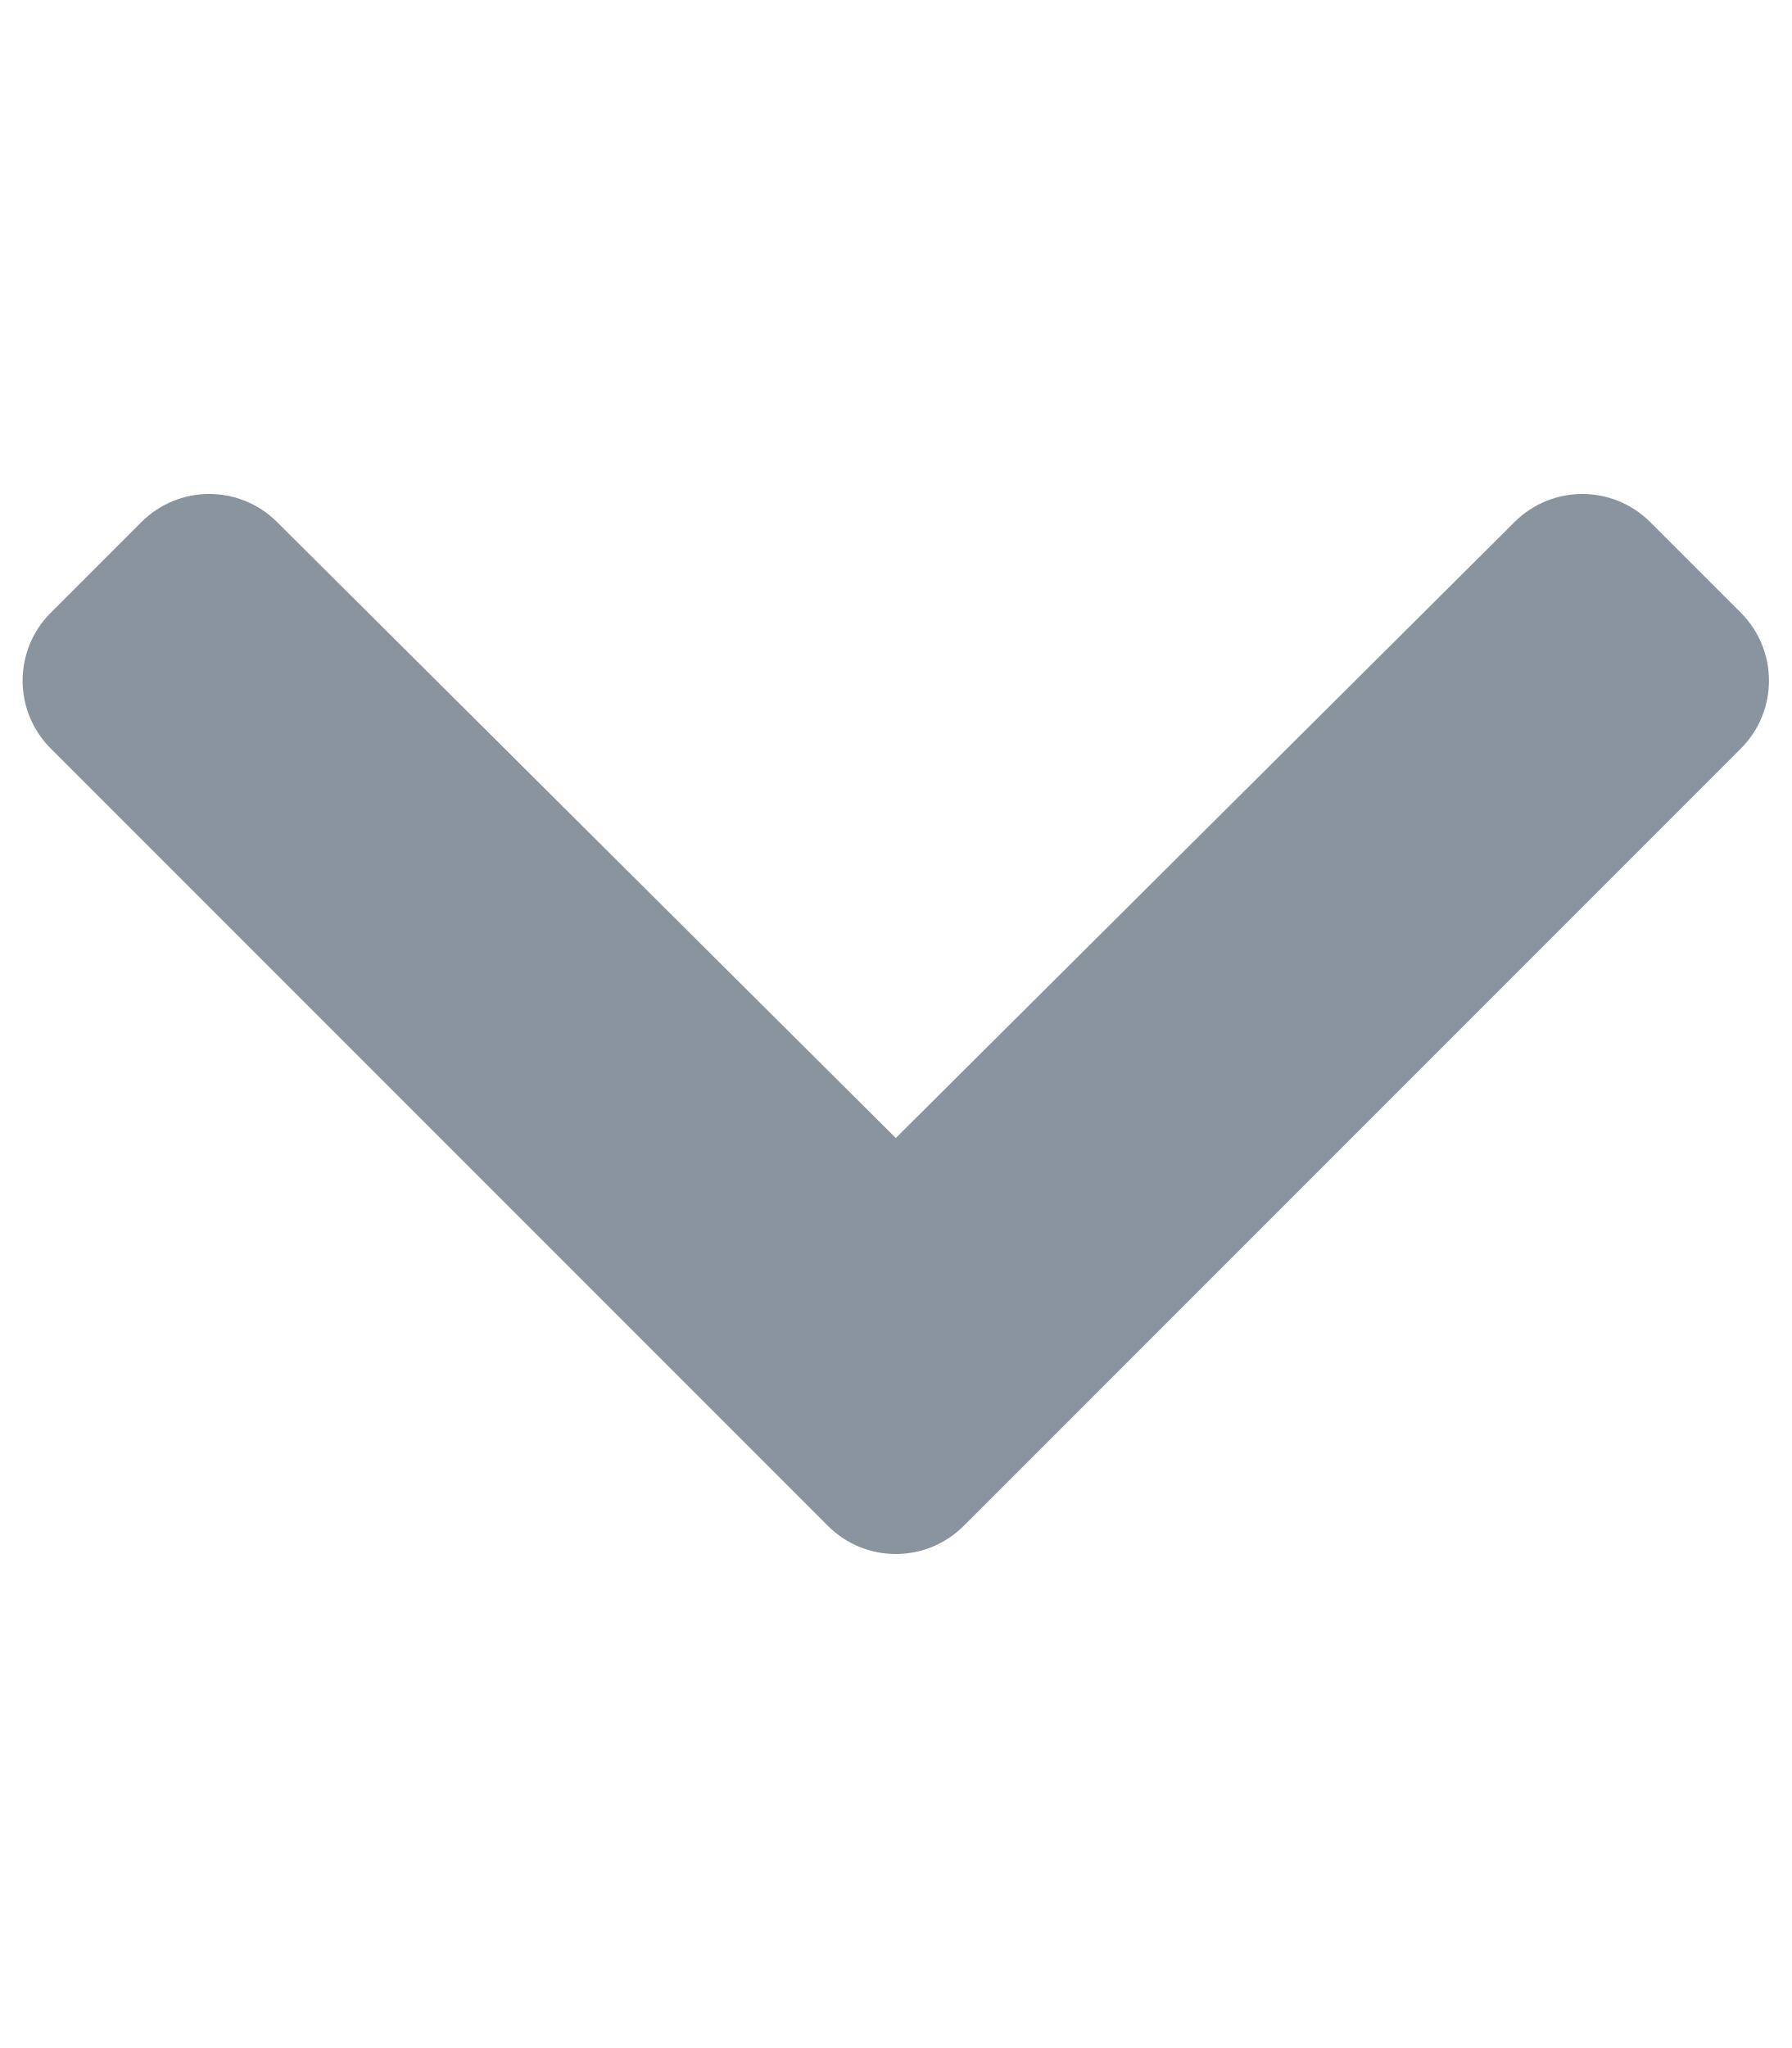
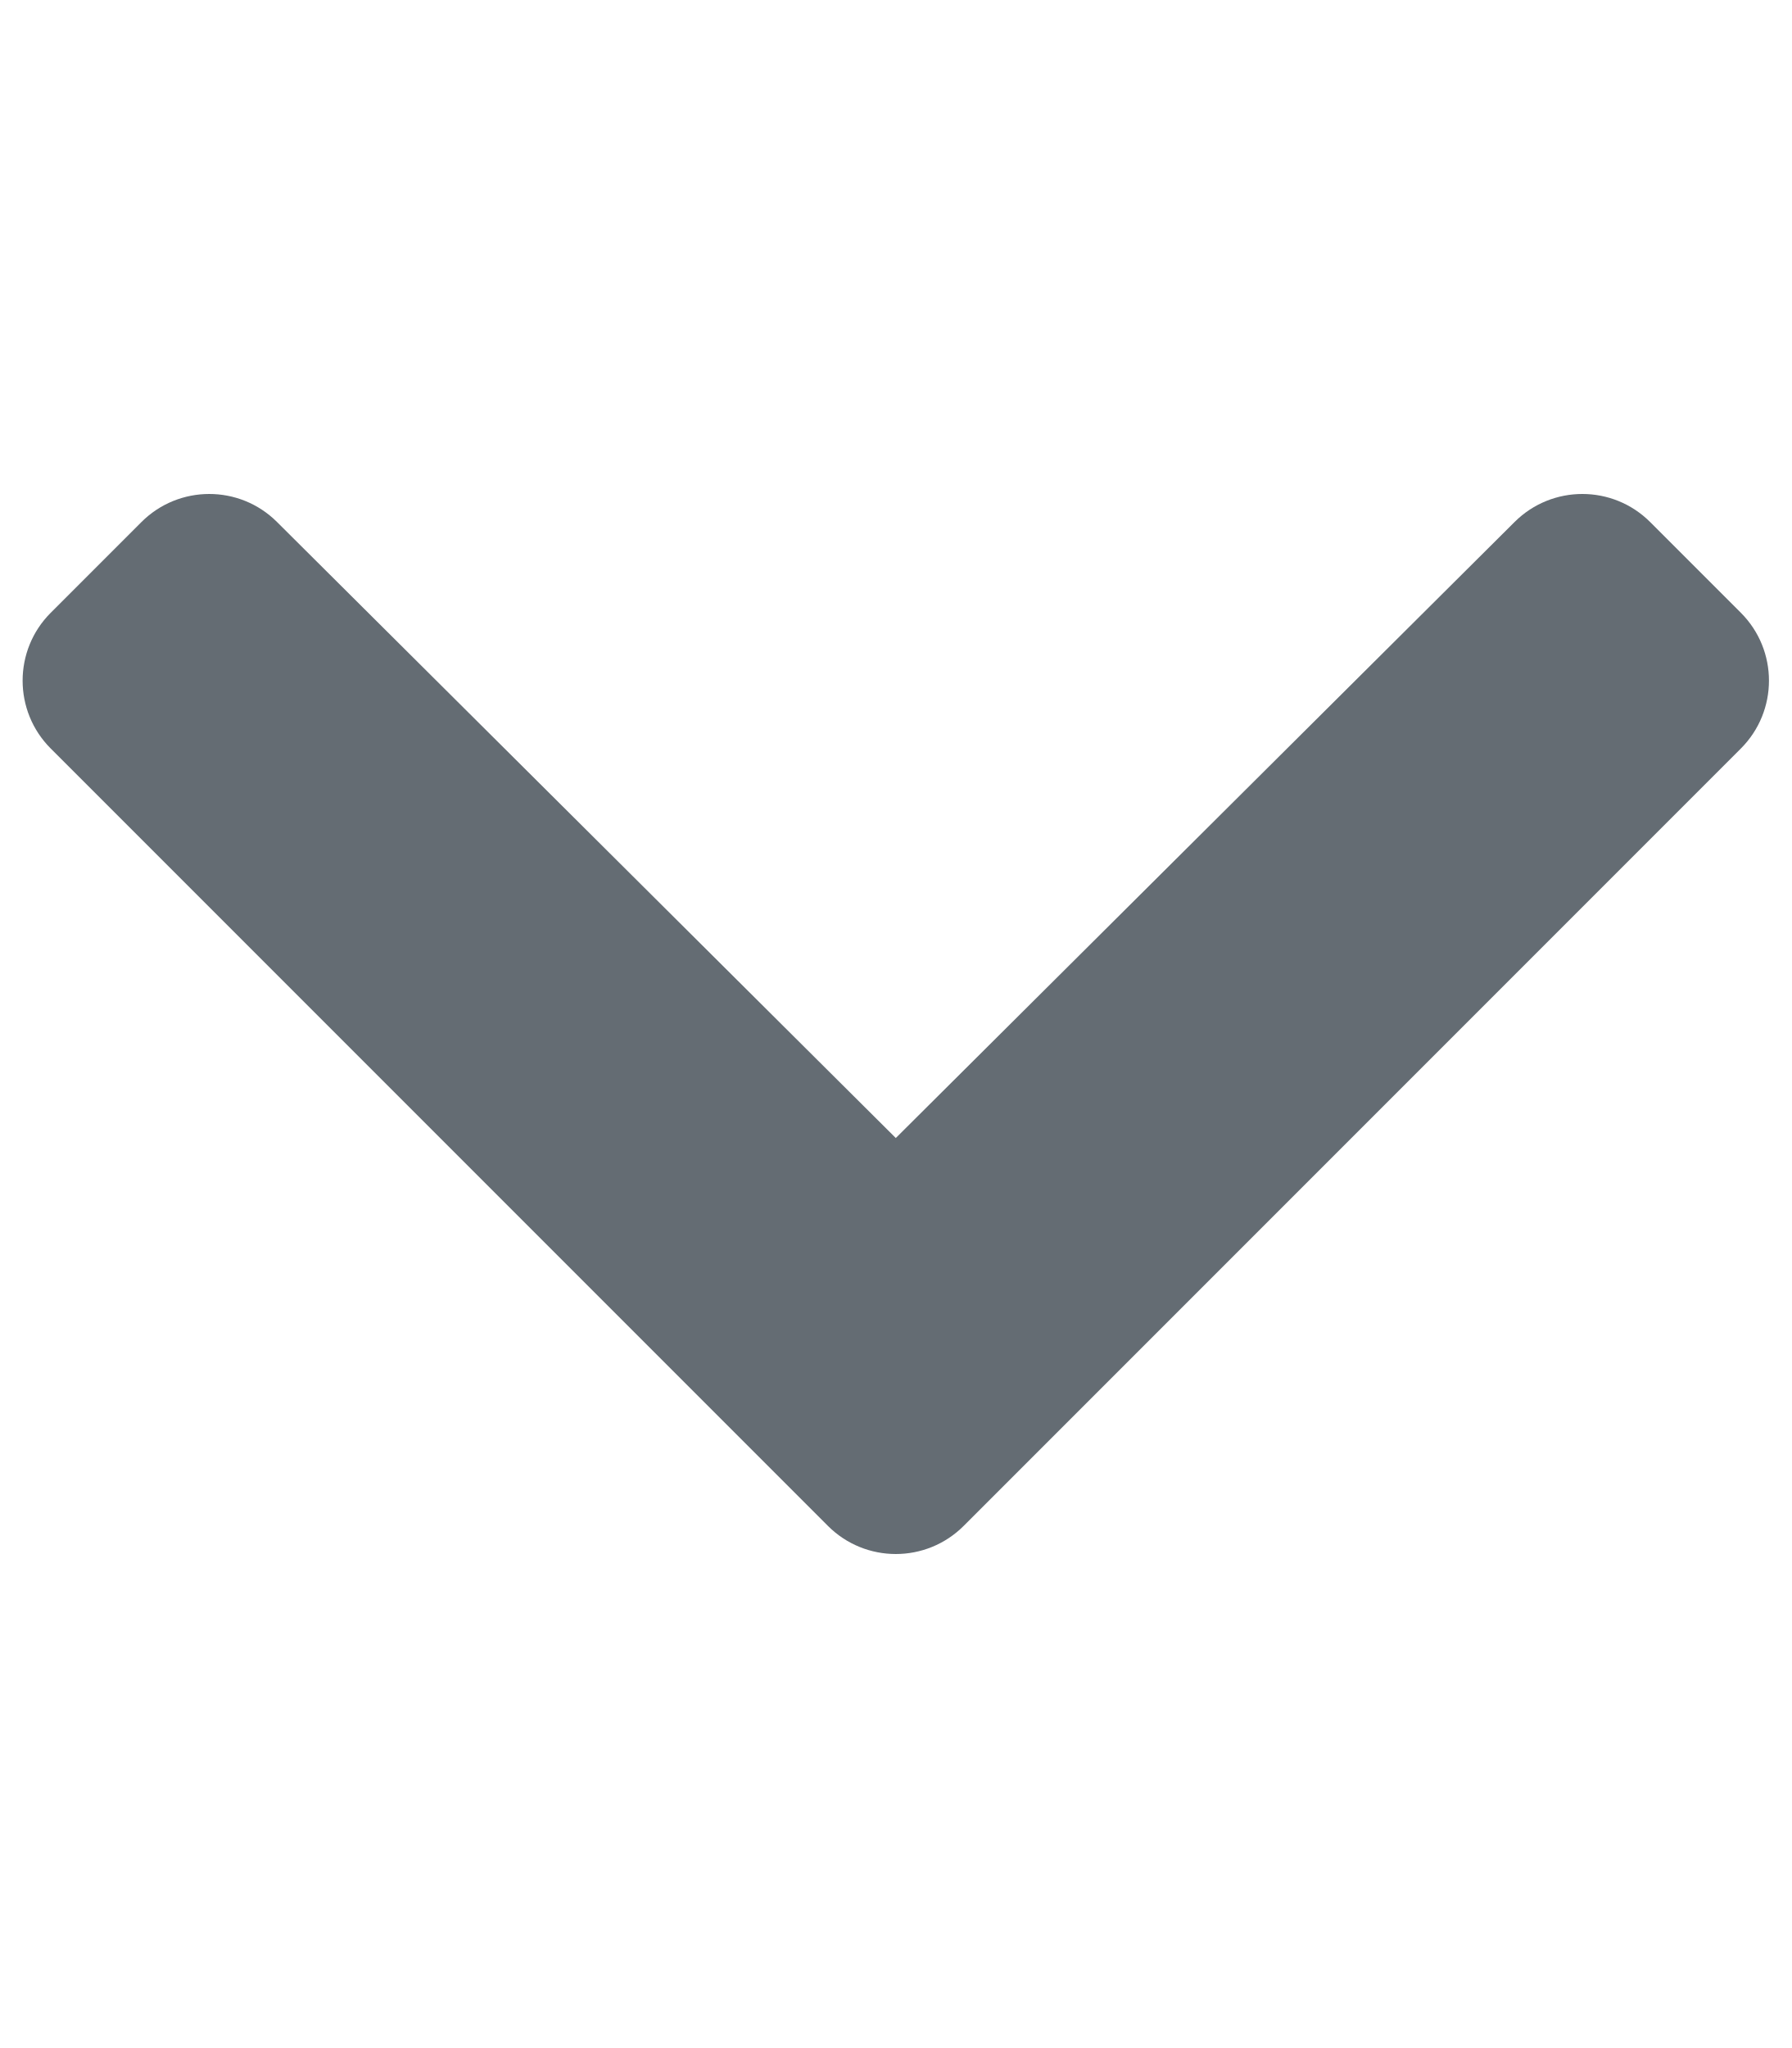
<svg xmlns="http://www.w3.org/2000/svg" aria-hidden="true" data-prefix="fas" data-icon="chevron-down" class="svg-inline--fa fa-chevron-down fa-w-14" role="img" viewBox="0 0 448 512">
-   <path fill="#8a949e" d="M207.029 381.476L12.686 187.132c-9.373-9.373-9.373-24.569 0-33.941l22.667-22.667c9.357-9.357 24.522-9.375 33.901-.04L224 284.505l154.745-154.021c9.379-9.335 24.544-9.317 33.901.04l22.667 22.667c9.373 9.373 9.373 24.569 0 33.941L240.971 381.476c-9.373 9.372-24.569 9.372-33.942 0z" />
+   <path fill="#646c73" d="M207.029 381.476L12.686 187.132c-9.373-9.373-9.373-24.569 0-33.941l22.667-22.667c9.357-9.357 24.522-9.375 33.901-.04L224 284.505l154.745-154.021c9.379-9.335 24.544-9.317 33.901.04l22.667 22.667c9.373 9.373 9.373 24.569 0 33.941L240.971 381.476c-9.373 9.372-24.569 9.372-33.942 0z" />
</svg>
